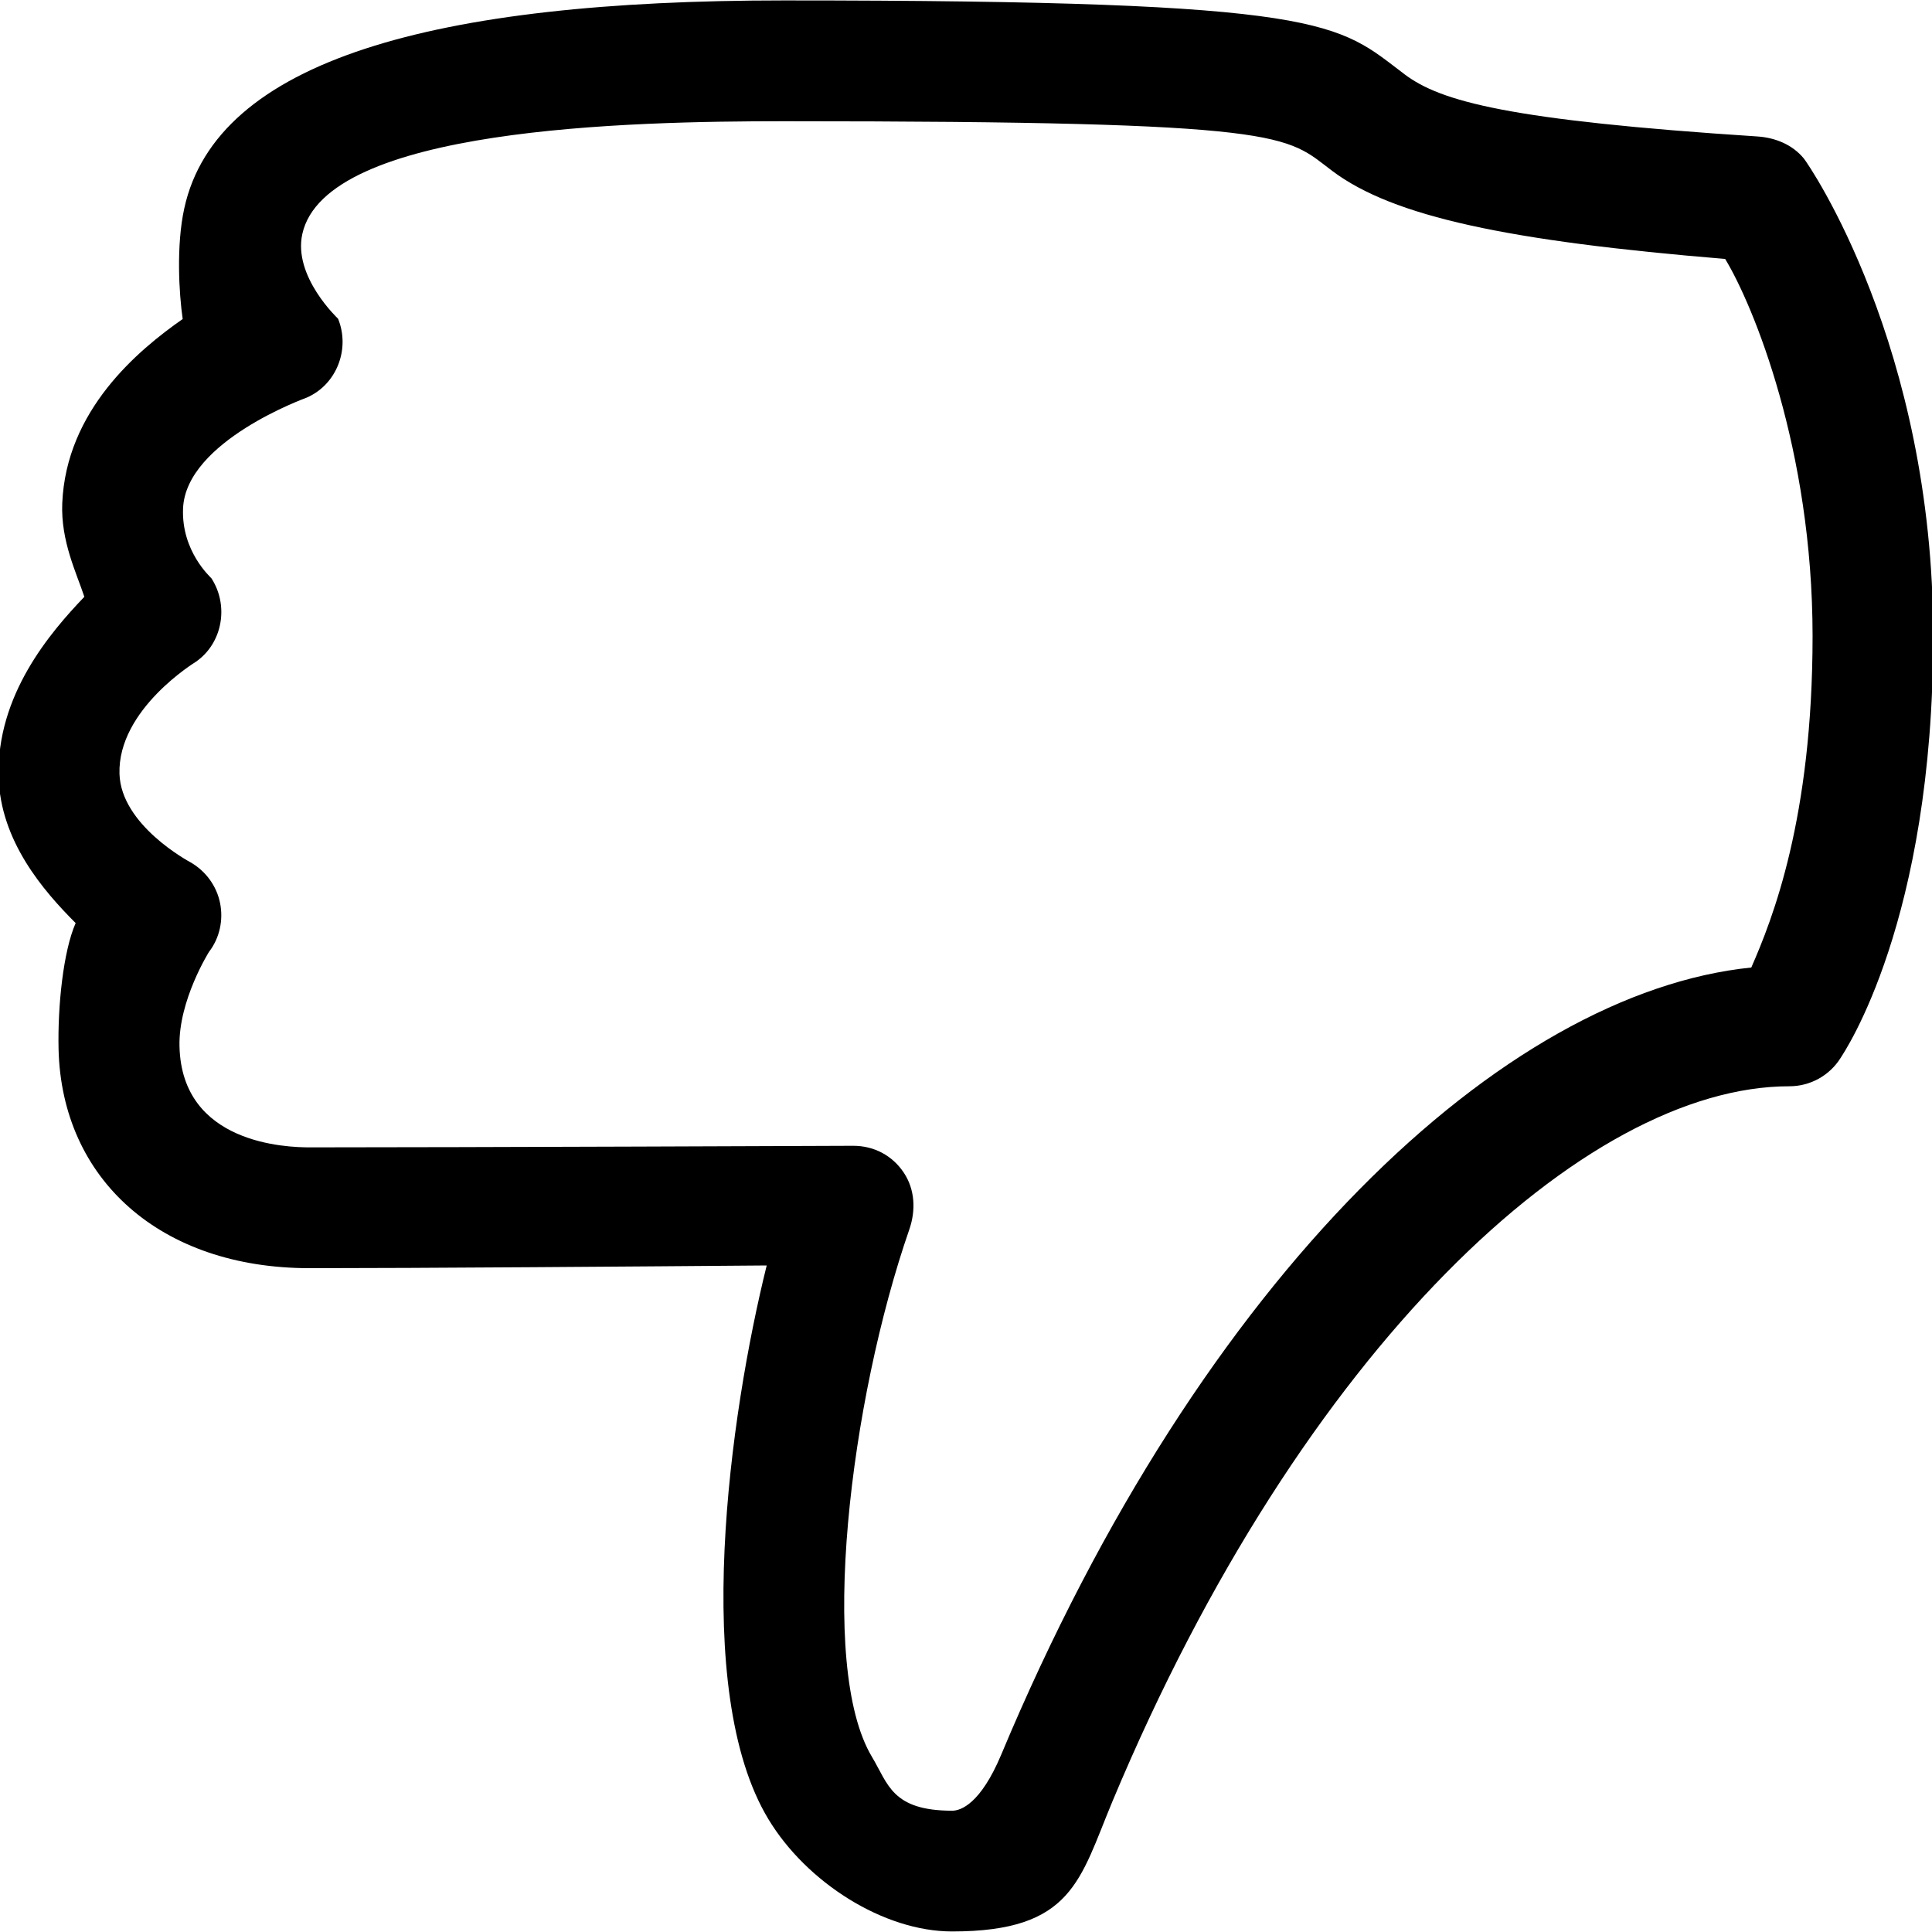
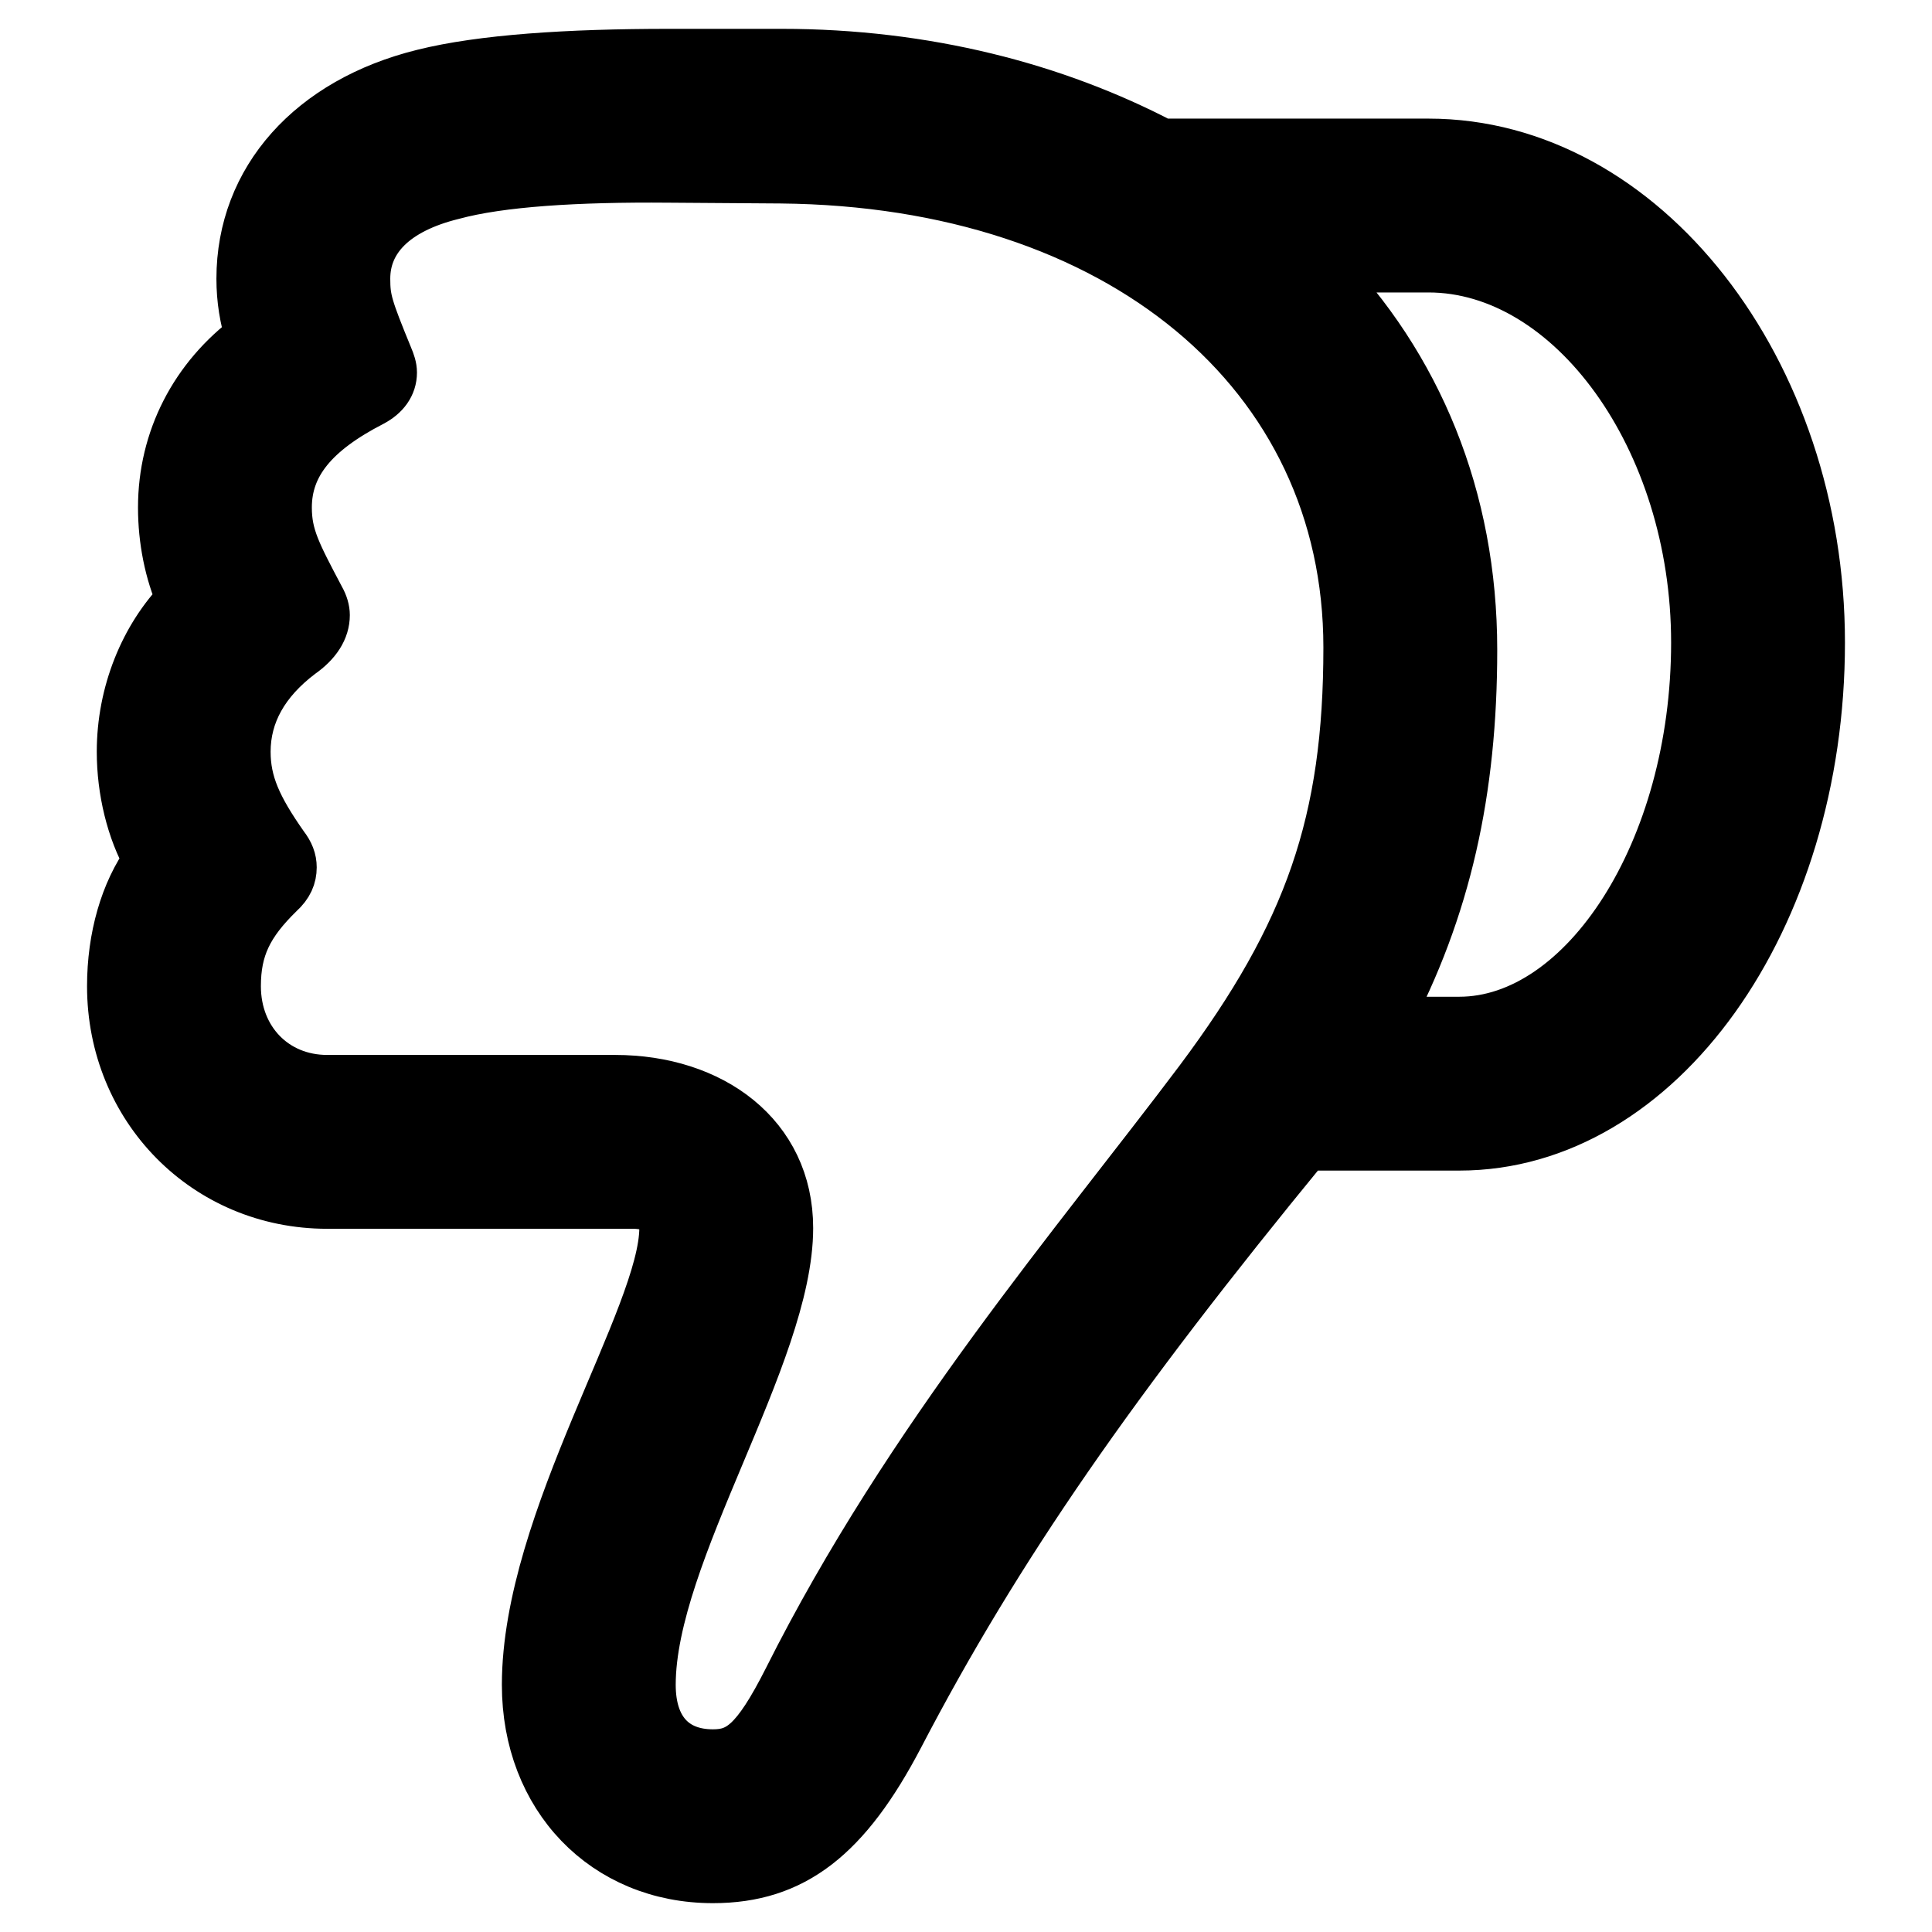
- <svg xmlns="http://www.w3.org/2000/svg" fill="#000000" width="800px" height="800px" viewBox="0 0 32 32" version="1.1">
-   <path d="M12.982 0.007c9.088 0 9.159 0.377 10.284 1.225 0.597 0.449 1.723 0.76 5.838 1.028 0.299 0.019 0.583 0.134 0.773 0.365 0.087 0.107 2.143 3.105 2.143 7.907 0 4.732-1.471 6.89-1.534 6.991-0.183 0.292-0.503 0.469-0.848 0.469-3.378 0-8.062 4.313-11.211 11.841-0.544 1.302-0.657 2.158-2.657 2.158-1.137 0-2.412-0.814-3.043-1.86-1.291-2.135-0.636-6.721-0.028-9.171-2.063 0.017-5.796 0.045-7.572 0.045-2.471 0-4.106-1.474-4.157-3.628-0.016-0.711 0.077-1.62 0.283-2.088-0.543-0.543-1.245-1.361-1.276-2.415-0.038-1.36 0.852-2.395 1.42-2.989-0.13-0.396-0.391-0.92-0.366-1.547 0.063-1.542 1.253-2.536 1.995-3.054-0.061-0.42-0.109-1.217 0.026-1.832 0.535-2.457 4.138-3.445 9.928-3.445zM28.575 4.289c-3.584-0.296-5.5-0.698-6.51-1.459-0.782-0.588-0.661-0.822-9.082-0.822-2.568 0-7.59 0.107-7.976 1.869-0.154 0.705 0.59 1.398 0.593 1.403 0.203 0.502-0.024 1.089-0.518 1.305-0.008 0.004-2.004 0.72-2.050 1.836-0.030 0.713 0.46 1.142 0.471 1.159 0.291 0.452 0.184 1.072-0.257 1.38-0.005 0.004-1.299 0.788-1.267 1.857 0.025 0.848 1.143 1.447 1.177 1.466 0.25 0.143 0.432 0.39 0.489 0.674 0.057 0.282-0.007 0.579-0.182 0.807 0 0-0.509 0.808-0.49 1.566 0.037 1.623 1.782 1.674 2.156 1.674 2.522 0 9.001-0.026 9.001-0.026 0.35-0.001 0.652 0.164 0.839 0.444s0.202 0.627 0.091 0.945c-0.976 2.814-1.522 7.227-0.616 8.735 0.267 0.445 0.328 0.889 1.328 0.889 0.139 0 0.468-0.11 0.812-0.93 3.343-7.994 8.334-12.619 12.423-13.036 0.352-0.804 1.015-2.47 1.015-5.493-0.001-3.085-0.979-5.472-1.449-6.245z">
+ <svg viewBox="0 0 56 56" stroke-width="1.5" stroke="currentColor" fill="currentColor">
+   <path d="M 22.656 1.586 L 19.398 1.586 C 16.469 1.586 13.961 1.75 12.273 2.172 C 9.039 2.969 7.023 5.219 7.023 8.078 C 7.023 8.688 7.117 9.227 7.281 9.766 C 5.664 10.961 4.75 12.742 4.75 14.711 C 4.75 15.648 4.937 16.586 5.289 17.383 C 4.211 18.484 3.555 20.102 3.555 21.789 C 3.555 22.914 3.836 24.062 4.328 24.93 C 3.648 25.867 3.273 27.18 3.273 28.586 C 3.273 32.102 5.992 34.867 9.484 34.867 L 18.344 34.867 C 18.93 34.867 19.281 35.102 19.281 35.594 C 19.281 38.148 15.297 44.078 15.297 48.836 C 15.297 52.07 17.547 54.414 20.664 54.414 C 22.984 54.414 24.508 53.219 26.031 50.312 C 28.89 44.828 32.266 39.977 37.844 33.18 L 42.297 33.18 C 48.086 33.18 52.727 26.641 52.727 18.625 C 52.727 10.75 47.617 4.188 41.406 4.188 L 33.672 4.188 C 30.578 2.57 26.828 1.586 22.656 1.586 Z M 19.375 5.125 L 22.633 5.148 C 32.453 5.242 39.109 10.797 39.109 18.766 C 39.109 23.828 37.984 27.062 34.797 31.328 C 31.258 36.039 26.383 41.688 22.867 48.695 C 21.93 50.547 21.437 50.875 20.664 50.875 C 19.515 50.875 18.836 50.148 18.836 48.836 C 18.836 45.016 22.82 39.273 22.82 35.594 C 22.82 32.945 20.617 31.328 17.828 31.328 L 9.484 31.328 C 7.937 31.328 6.812 30.156 6.812 28.586 C 6.812 27.484 7.164 26.758 8.078 25.867 C 8.336 25.633 8.43 25.398 8.43 25.141 C 8.43 24.93 8.359 24.742 8.195 24.531 C 7.422 23.43 7.094 22.703 7.094 21.789 C 7.094 20.688 7.633 19.727 8.687 18.93 C 9.156 18.602 9.39 18.227 9.39 17.828 C 9.39 17.688 9.344 17.523 9.25 17.359 C 8.57 16.07 8.289 15.555 8.289 14.711 C 8.289 13.445 9.086 12.484 10.773 11.617 C 11.125 11.43 11.336 11.148 11.336 10.797 C 11.336 10.656 11.289 10.516 11.219 10.352 C 10.633 8.922 10.562 8.688 10.562 8.078 C 10.562 6.93 11.406 6.039 13.117 5.617 C 14.5 5.242 16.703 5.102 19.375 5.125 Z M 41.406 7.727 C 45.555 7.727 49.188 12.695 49.188 18.625 C 49.188 24.695 45.93 29.641 42.297 29.641 L 40.141 29.641 C 41.898 26.336 42.648 22.914 42.648 18.836 C 42.648 14.43 41.055 10.609 38.242 7.727 Z">
    </path>
</svg>
